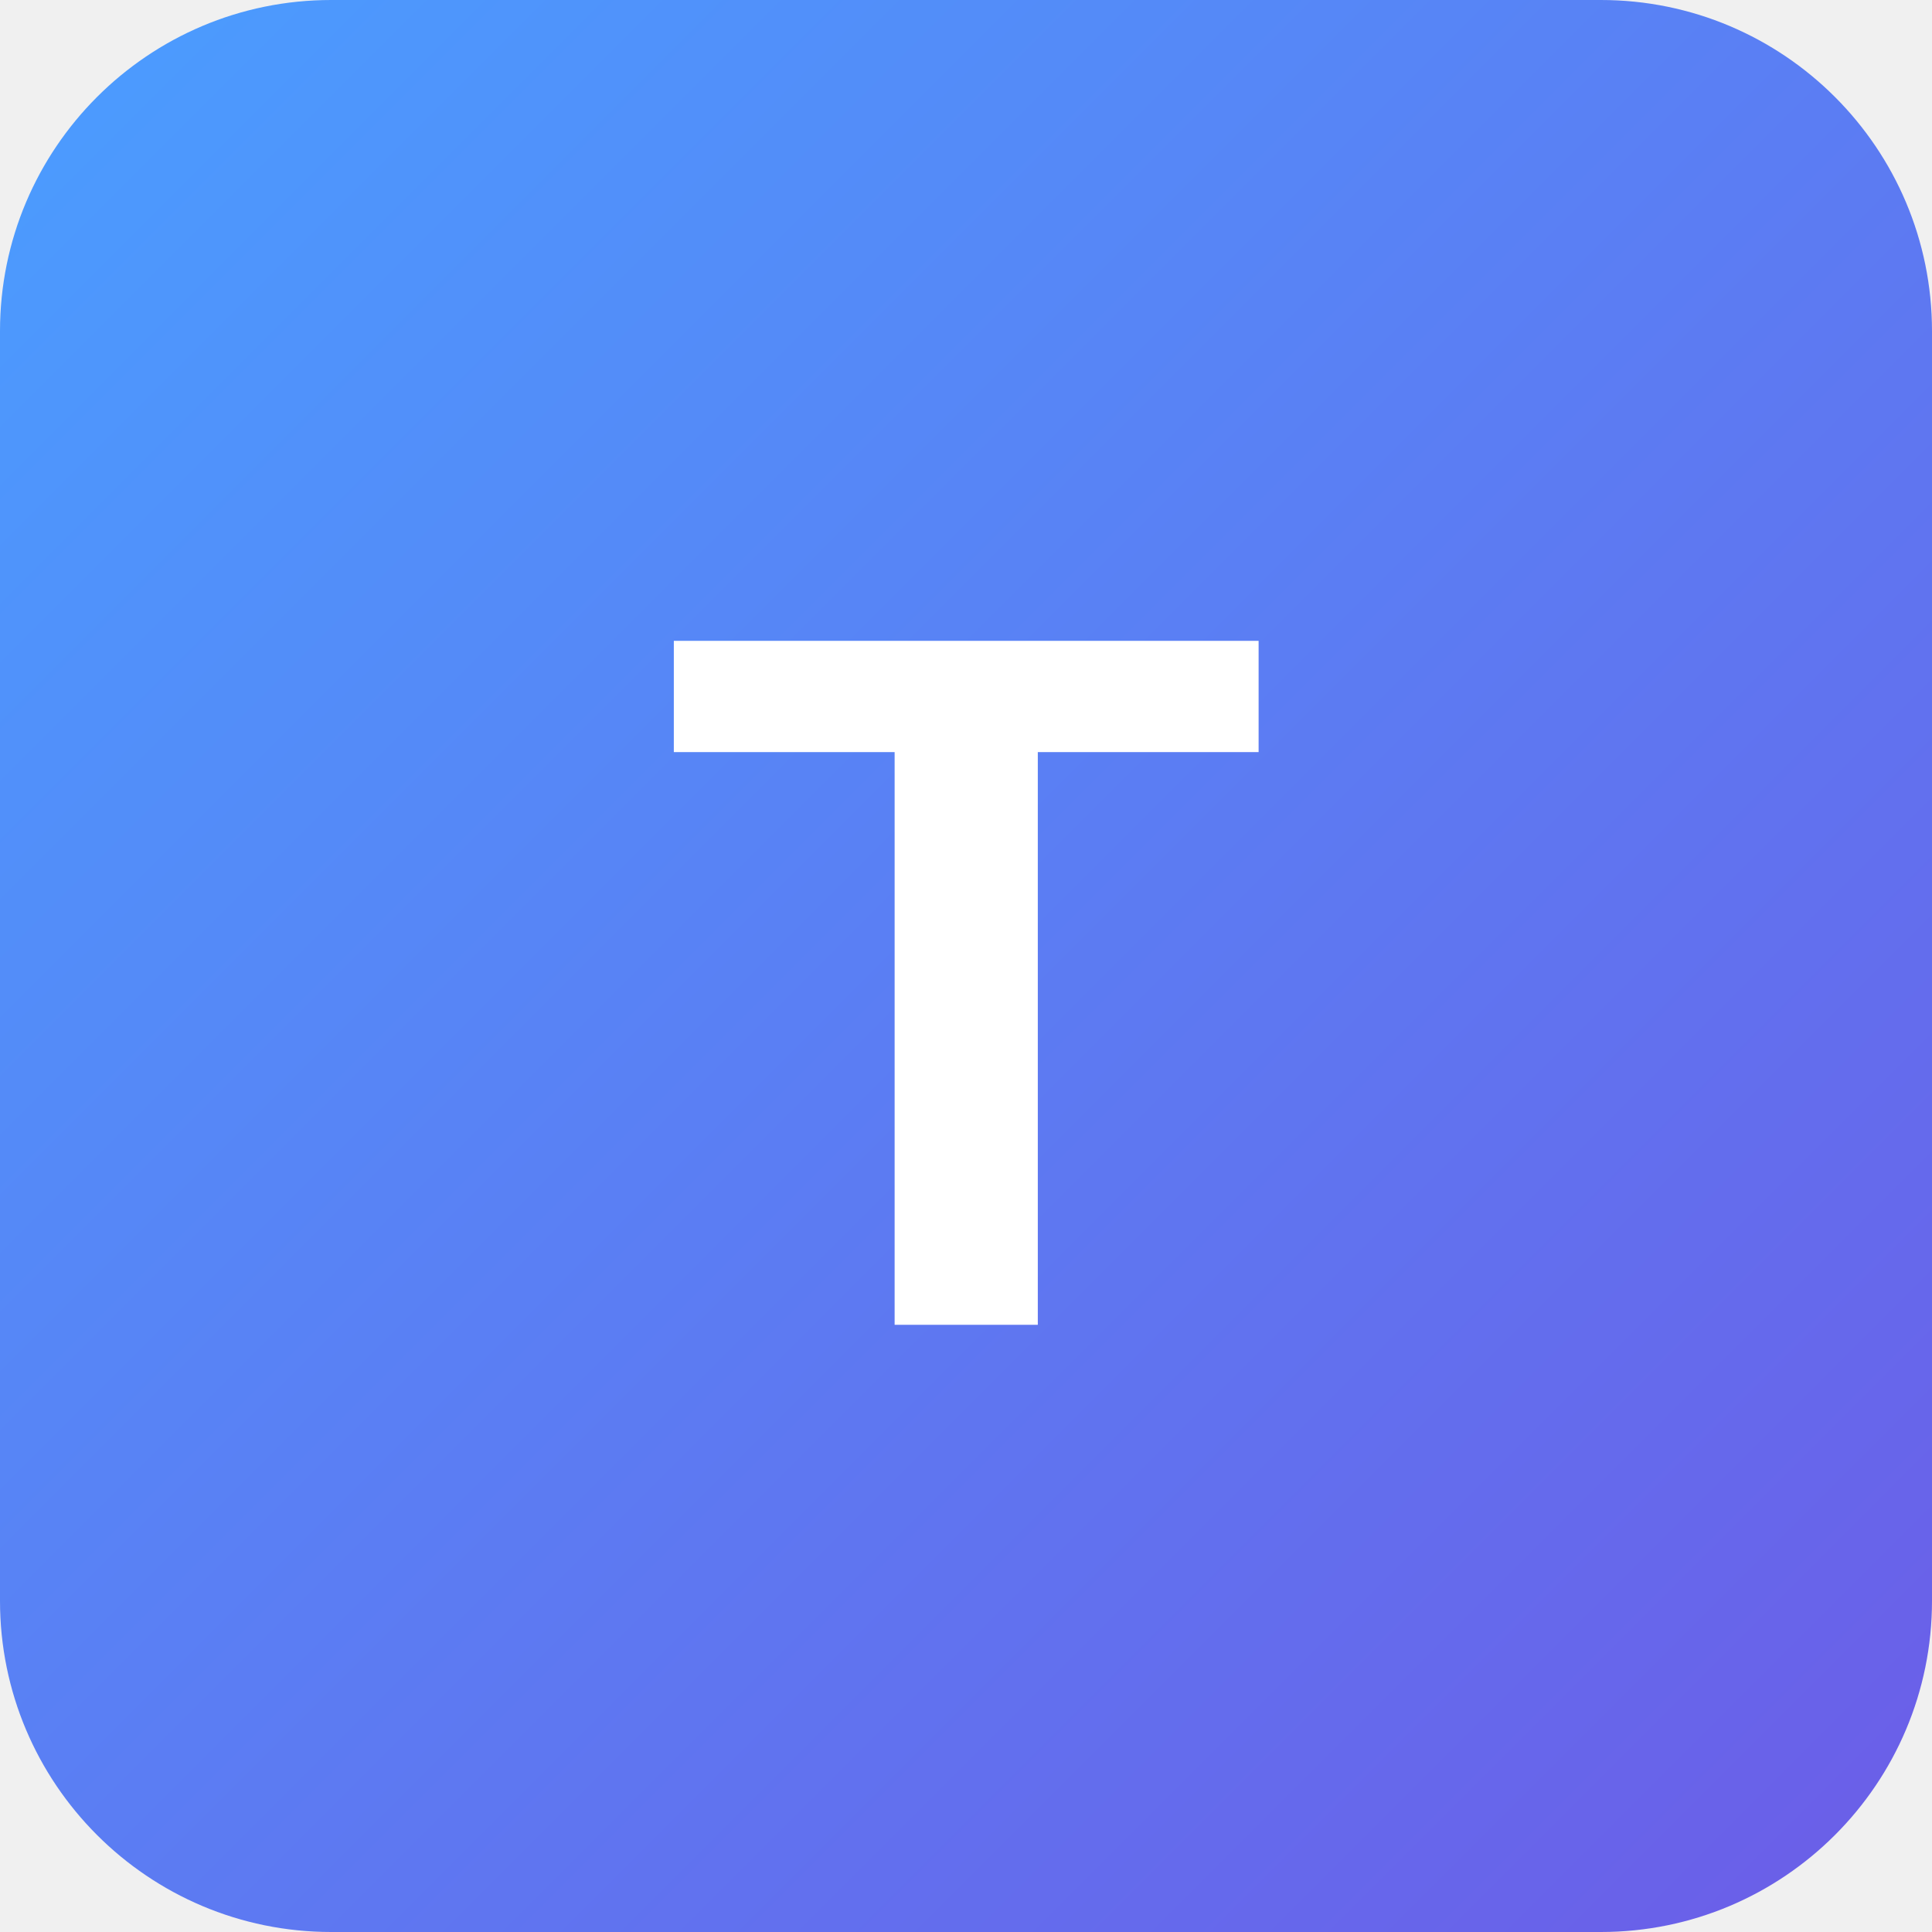
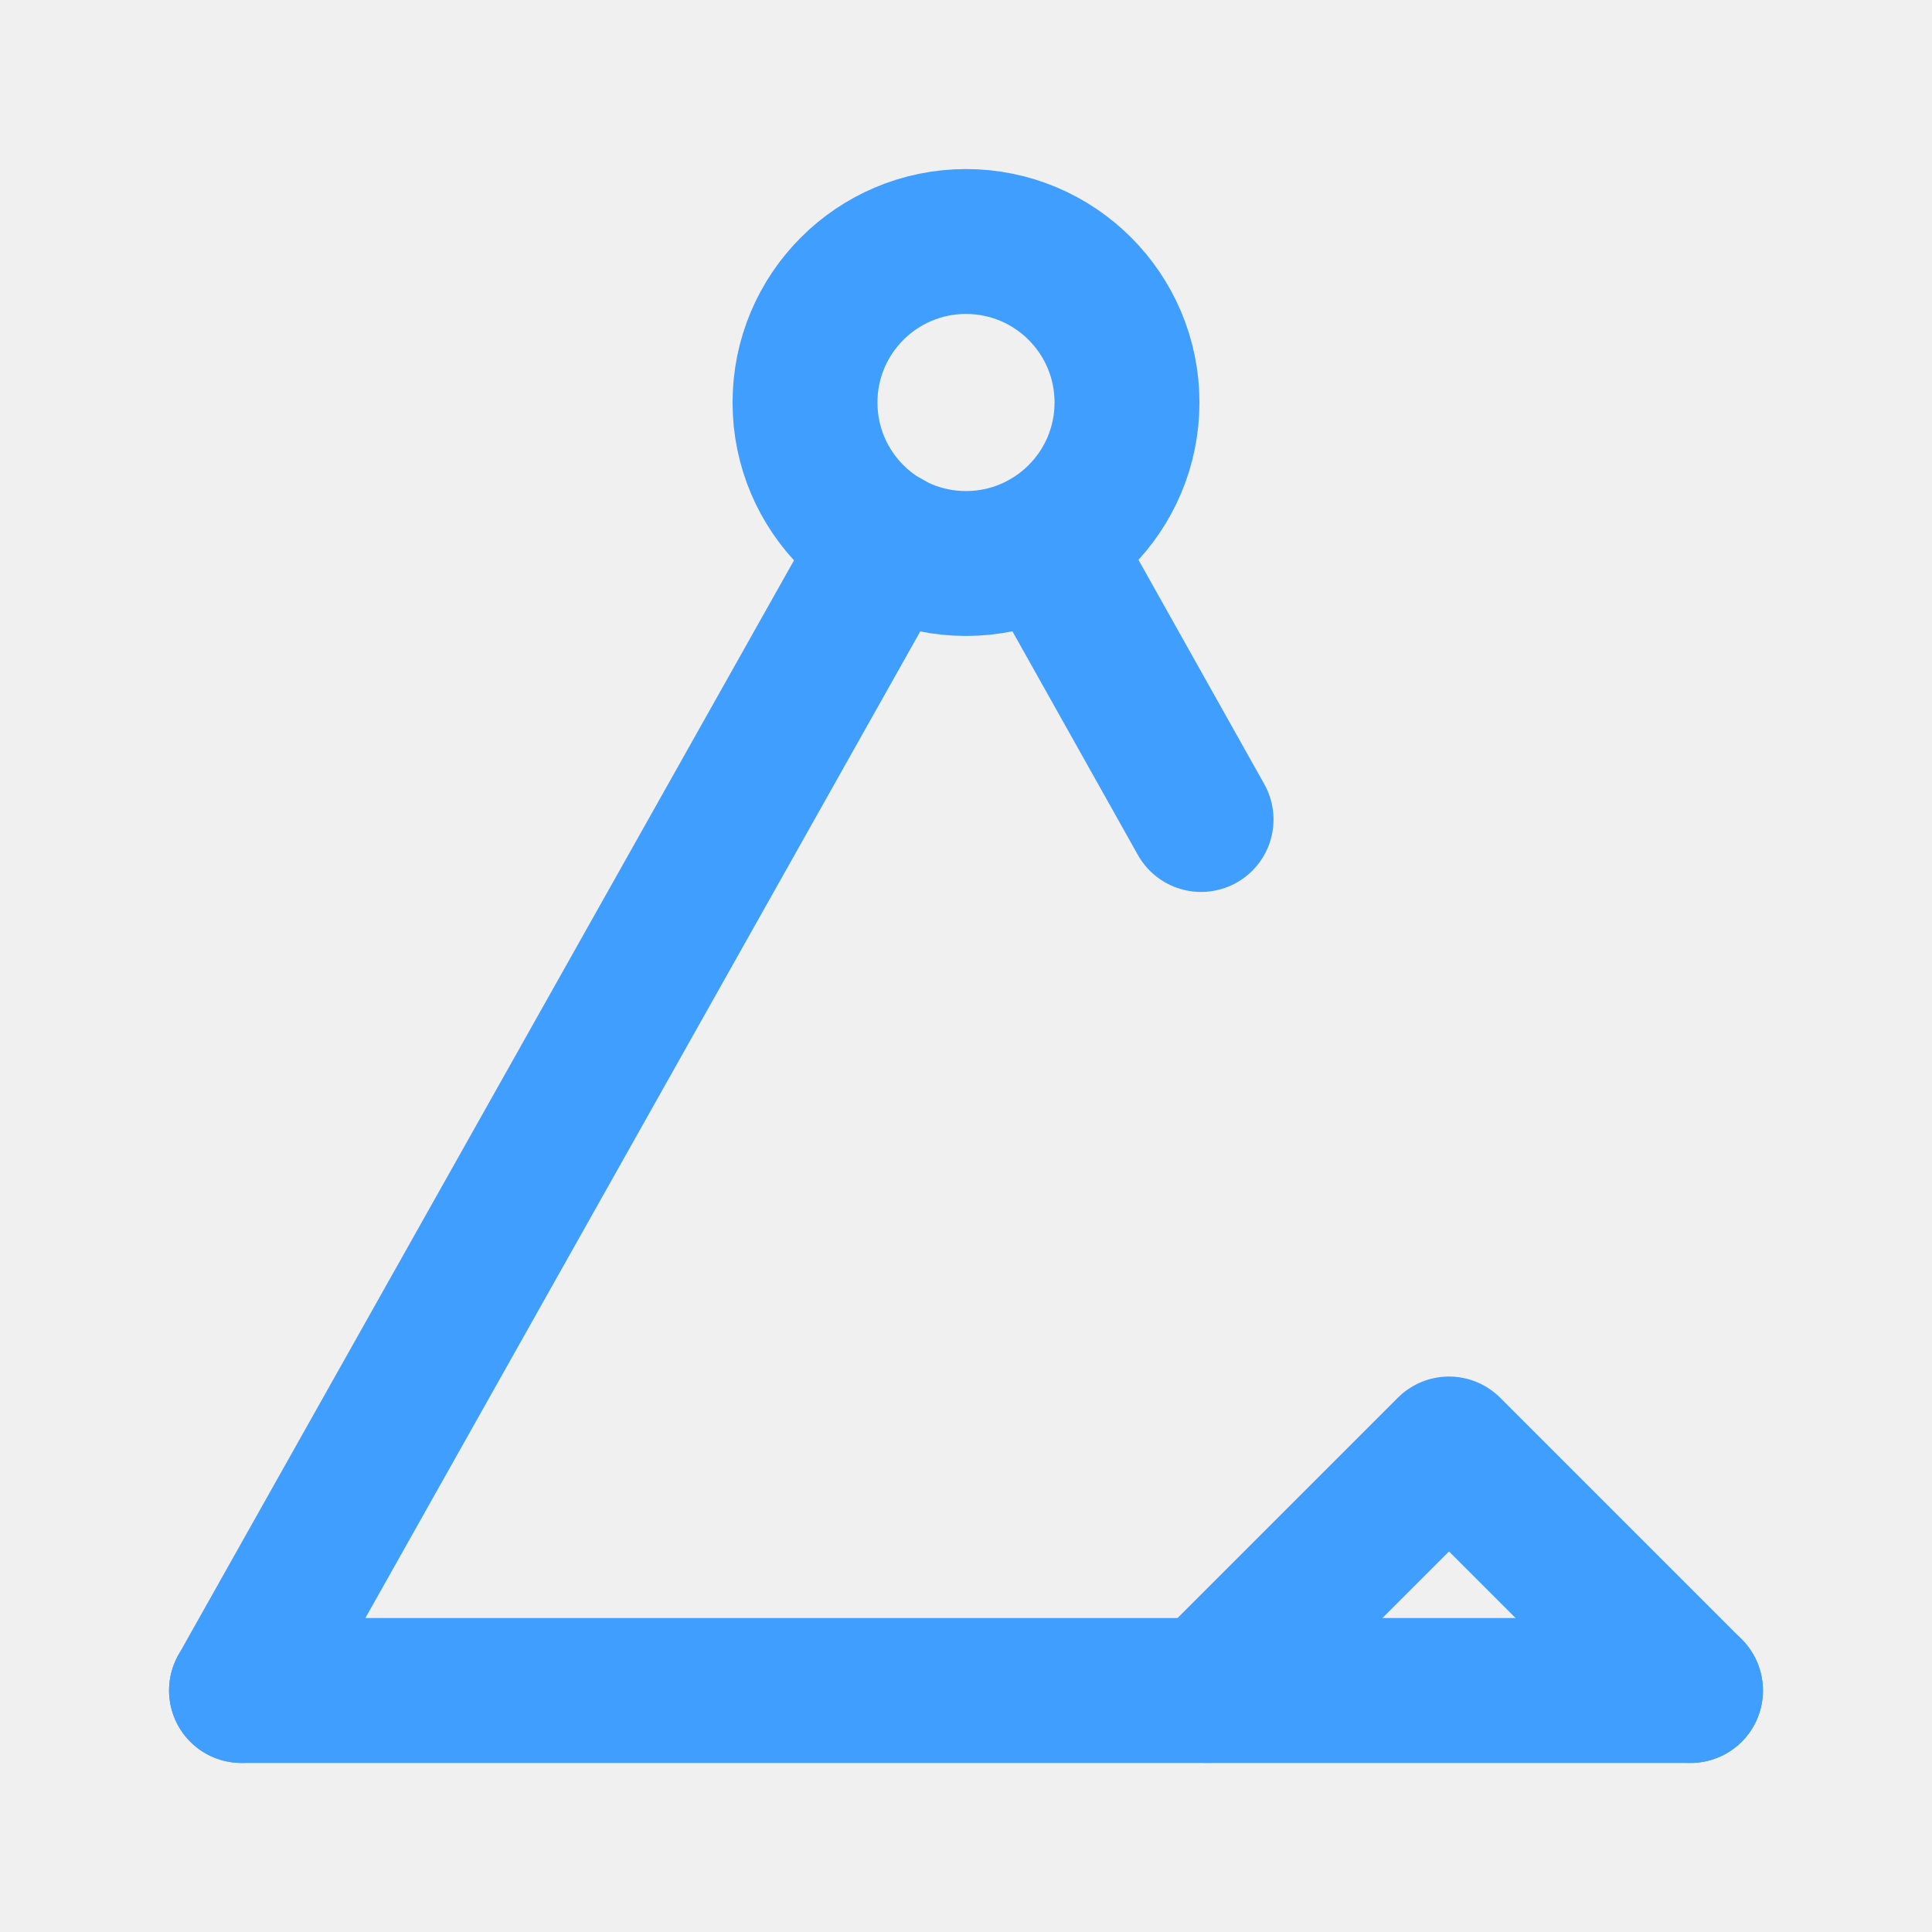
- <svg xmlns="http://www.w3.org/2000/svg" width="35" height="35" viewBox="0 0 35 35">
-   <defs>
-     <linearGradient id="logoGrad" x1="0" y1="0" x2="1" y2="1">
-       <stop offset="0%" stop-color="#4a9eff" />
-       <stop offset="100%" stop-color="#6c5ce7" />
-     </linearGradient>
-   </defs>
-   <rect width="35" height="35" rx="6" fill="url(#logoGrad)" />
-   <text x="17.5" y="24" font-family="Arial,sans-serif" font-size="18" font-weight="700" fill="#fff" text-anchor="middle">T</text>
+ <svg xmlns="http://www.w3.org/2000/svg" width="35" height="35" viewBox="0 0 24 24" fill="none" stroke="#409EFF" stroke-width="1.8" stroke-linecap="round" stroke-linejoin="round">
+   <circle cx="12" cy="5" r="2" />
+   <path d="m3 21 8.02-14.26" />
+   <path d="m12.99 6.74 1.93 3.44" />
+   <path d="M21 21c-1.5-1.5-3-3-3-3s-1.5 1.5-3 3" />
+   <path d="M21 21H3" />
</svg>
